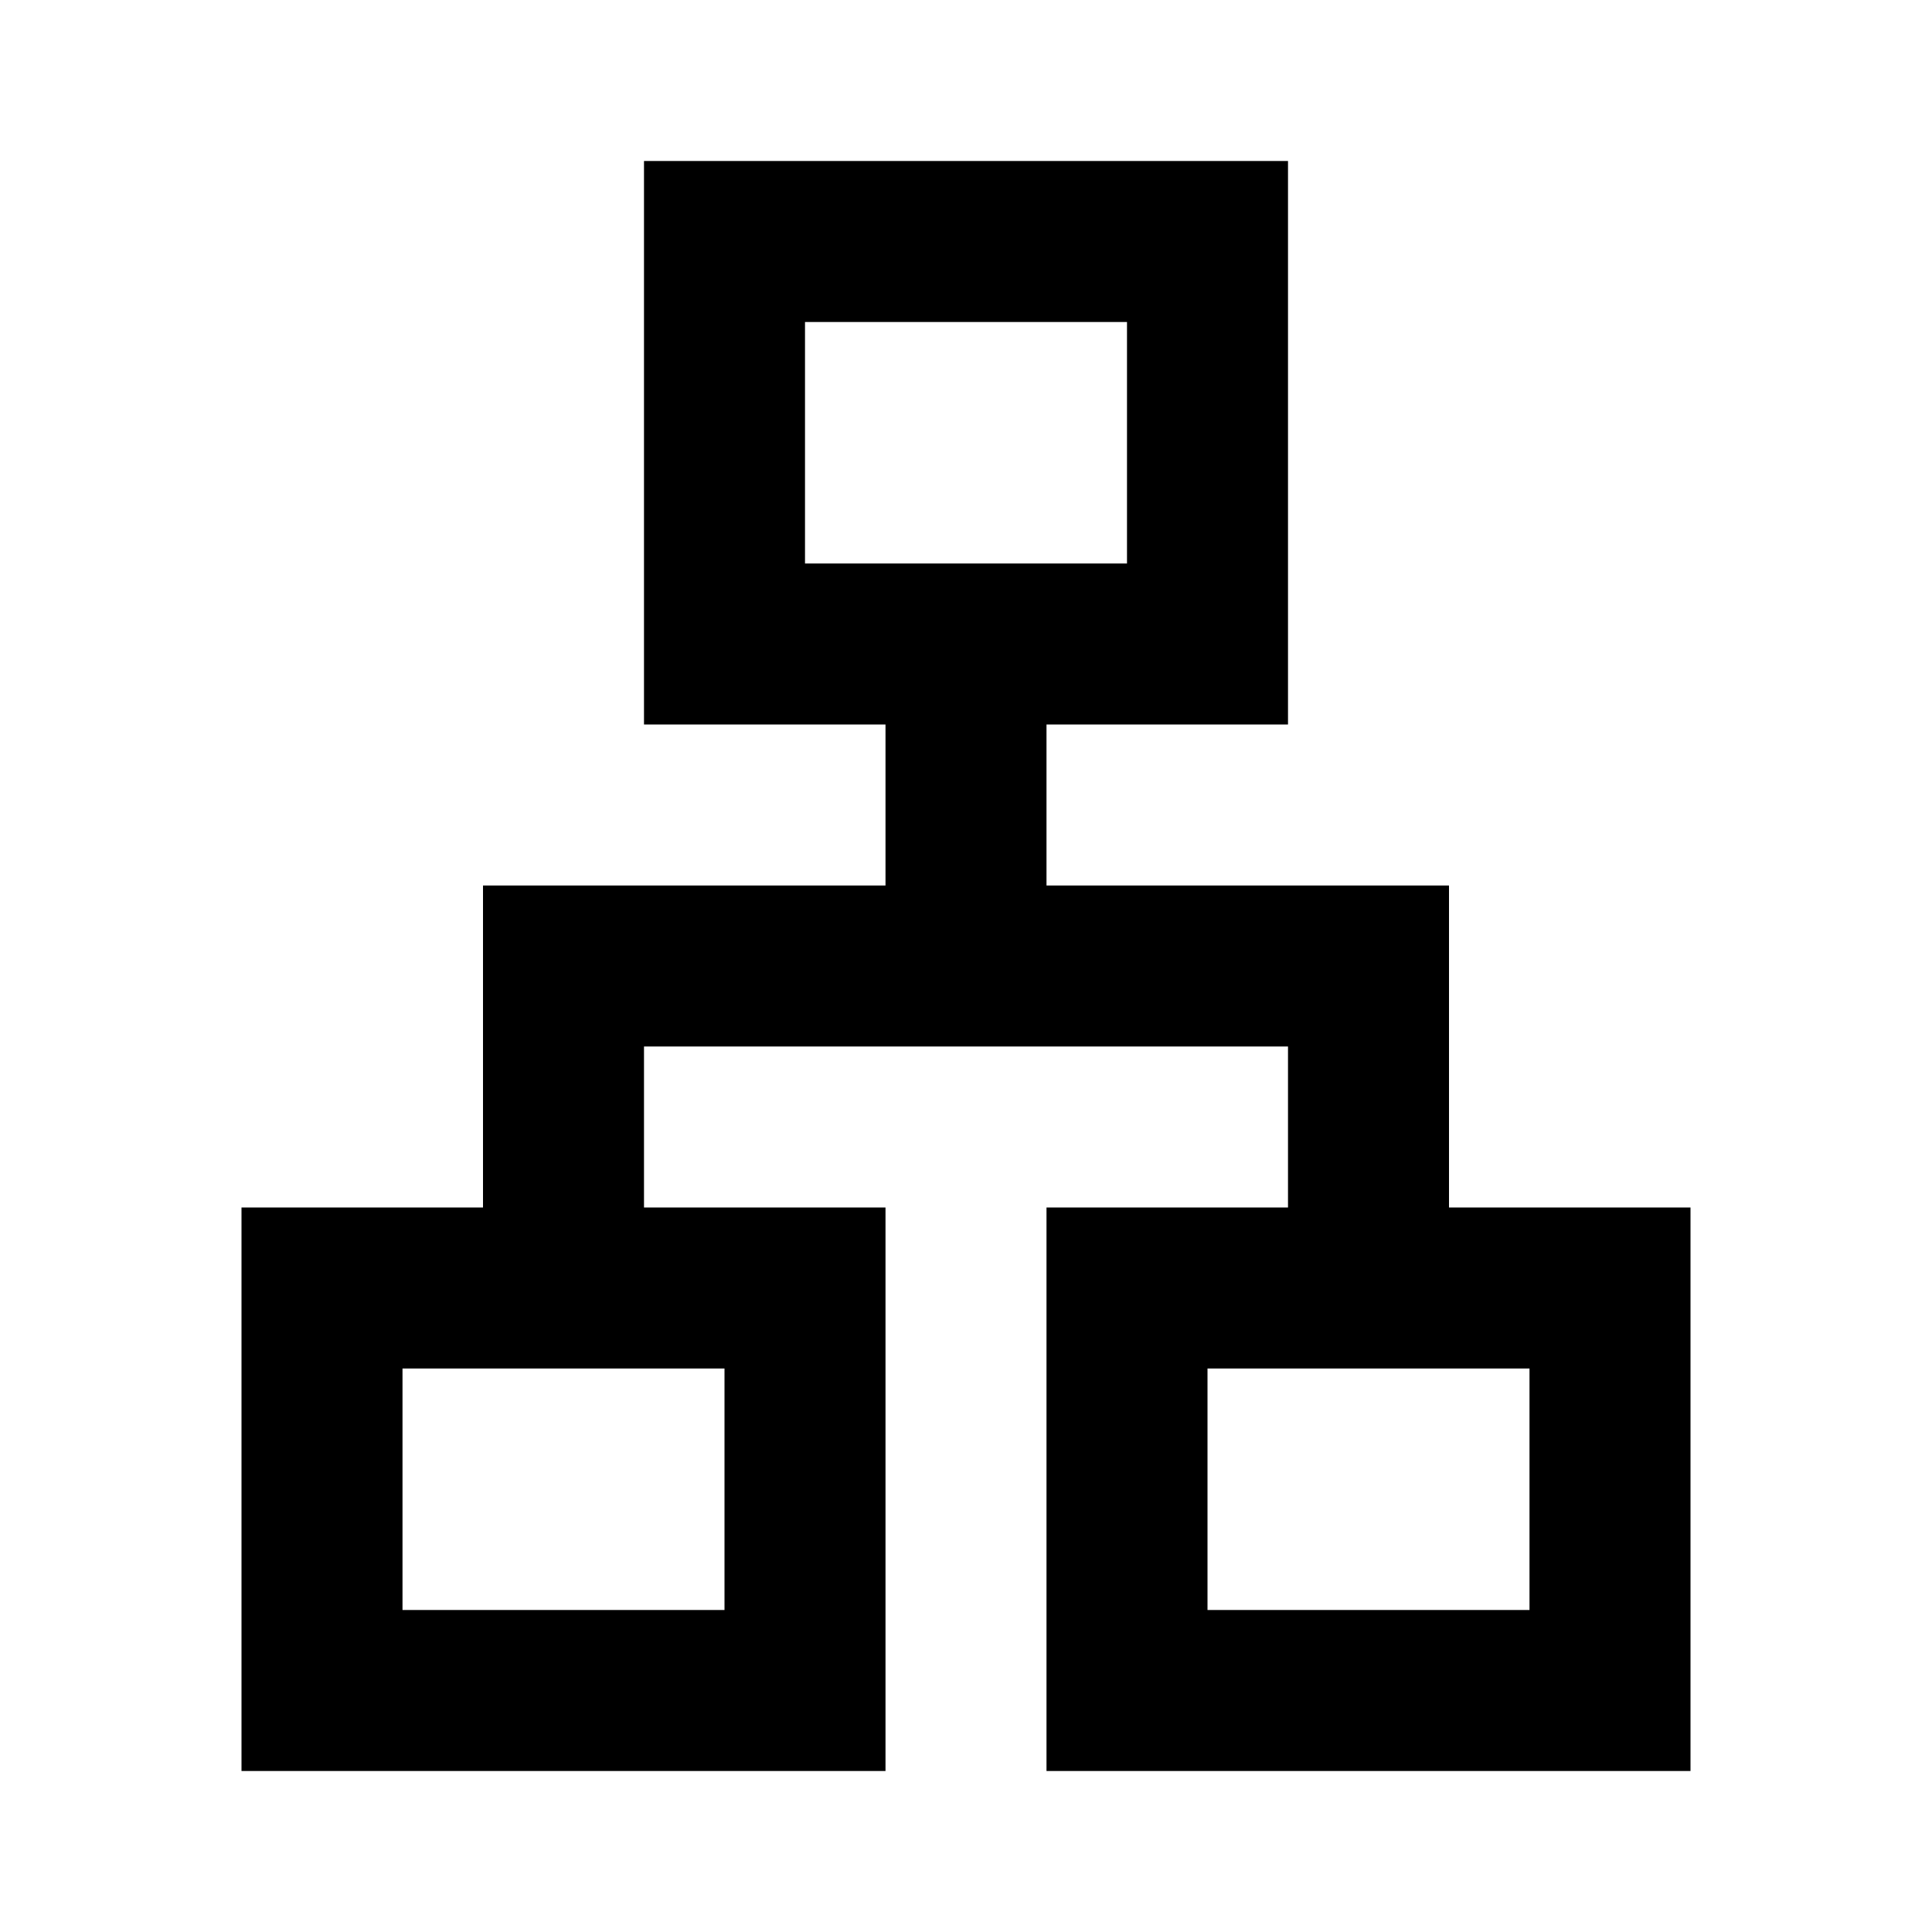
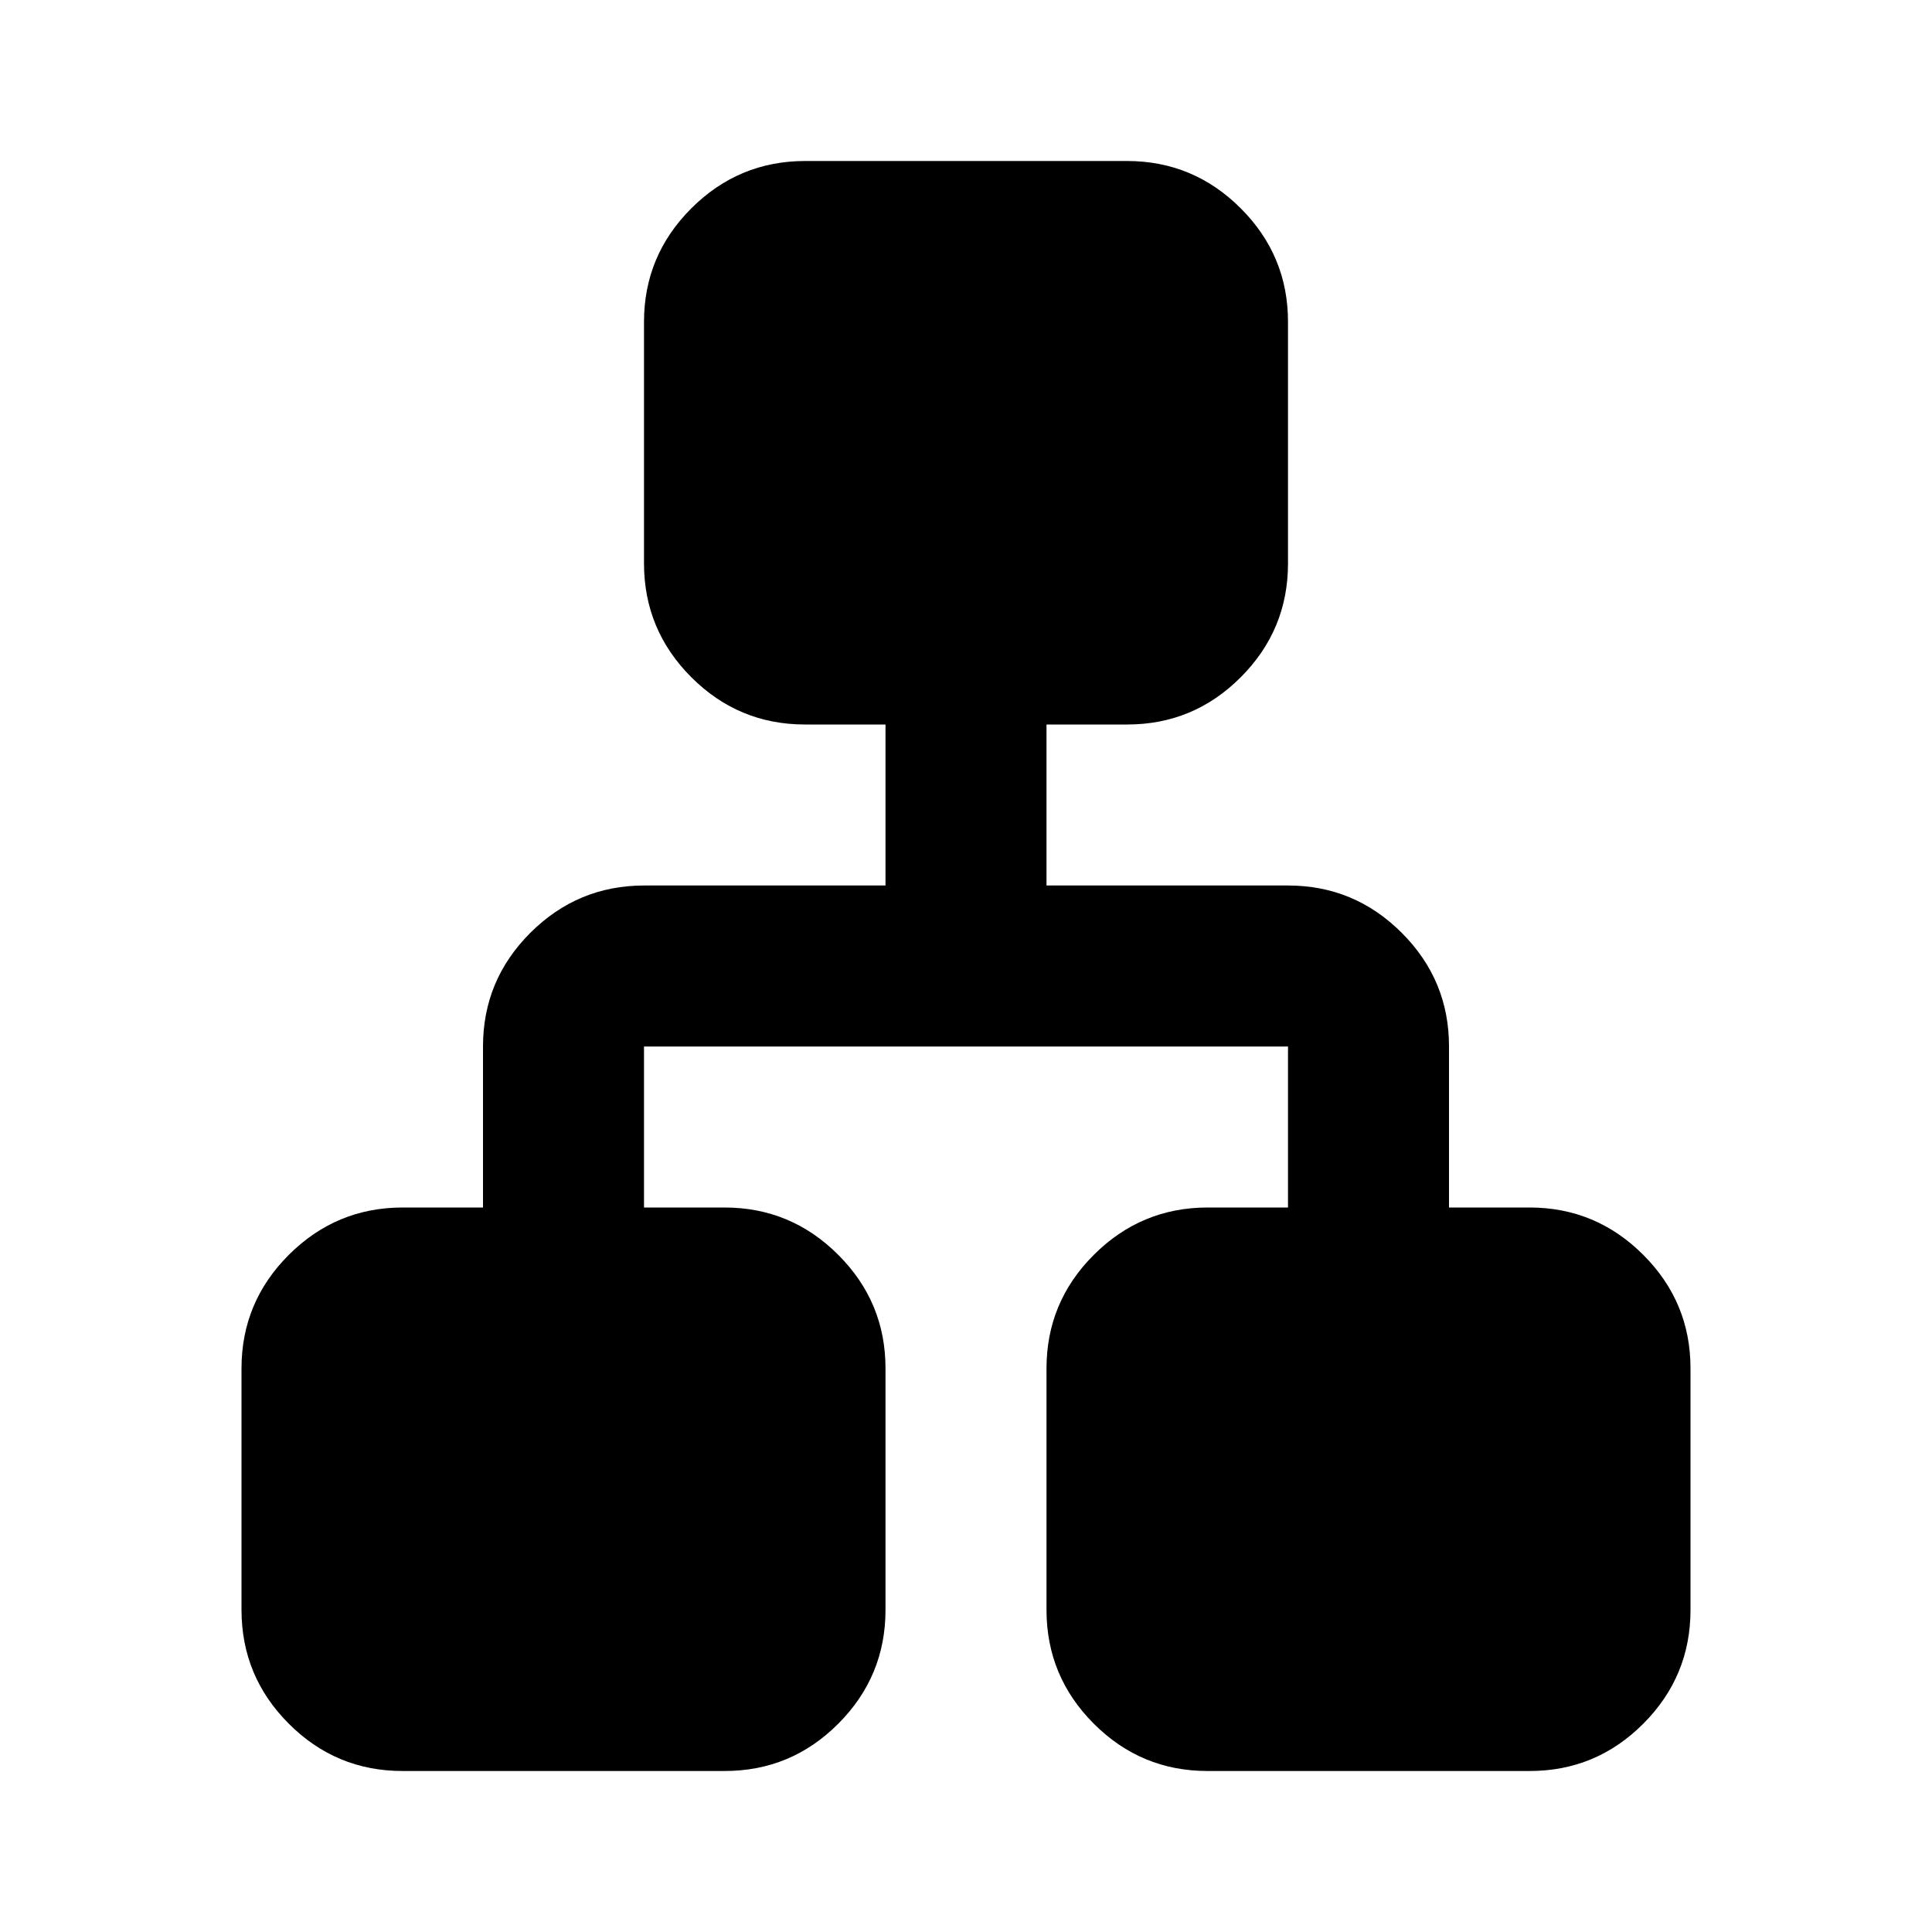
- <svg xmlns="http://www.w3.org/2000/svg" height="24" viewBox="0 -960 960 960" width="24">
-   <path d="M120-80v-280h120v-160h200v-80H320v-280h320v280H520v80h200v160h120v280H520v-280h120v-80H320v80h120v280H120Zm280-600h160v-120H400v120ZM200-160h160v-120H200v120Zm400 0h160v-120H600v120ZM480-680ZM360-280Zm240 0Z" />
+ <svg xmlns="http://www.w3.org/2000/svg" width="1em" height="1em" viewBox="0 0 24 24">
+   <path fill="currentColor" d="M3 20v-3q0-.825.588-1.412T5 15h1v-2q0-.825.588-1.412T8 11h3V9h-1q-.825 0-1.412-.587T8 7V4q0-.825.588-1.412T10 2h4q.825 0 1.413.588T16 4v3q0 .825-.587 1.413T14 9h-1v2h3q.825 0 1.413.588T18 13v2h1q.825 0 1.413.588T21 17v3q0 .825-.587 1.413T19 22h-4q-.825 0-1.412-.587T13 20v-3q0-.825.588-1.412T15 15h1v-2H8v2h1q.825 0 1.413.588T11 17v3q0 .825-.587 1.413T9 22H5q-.825 0-1.412-.587T3 20" />
</svg>
